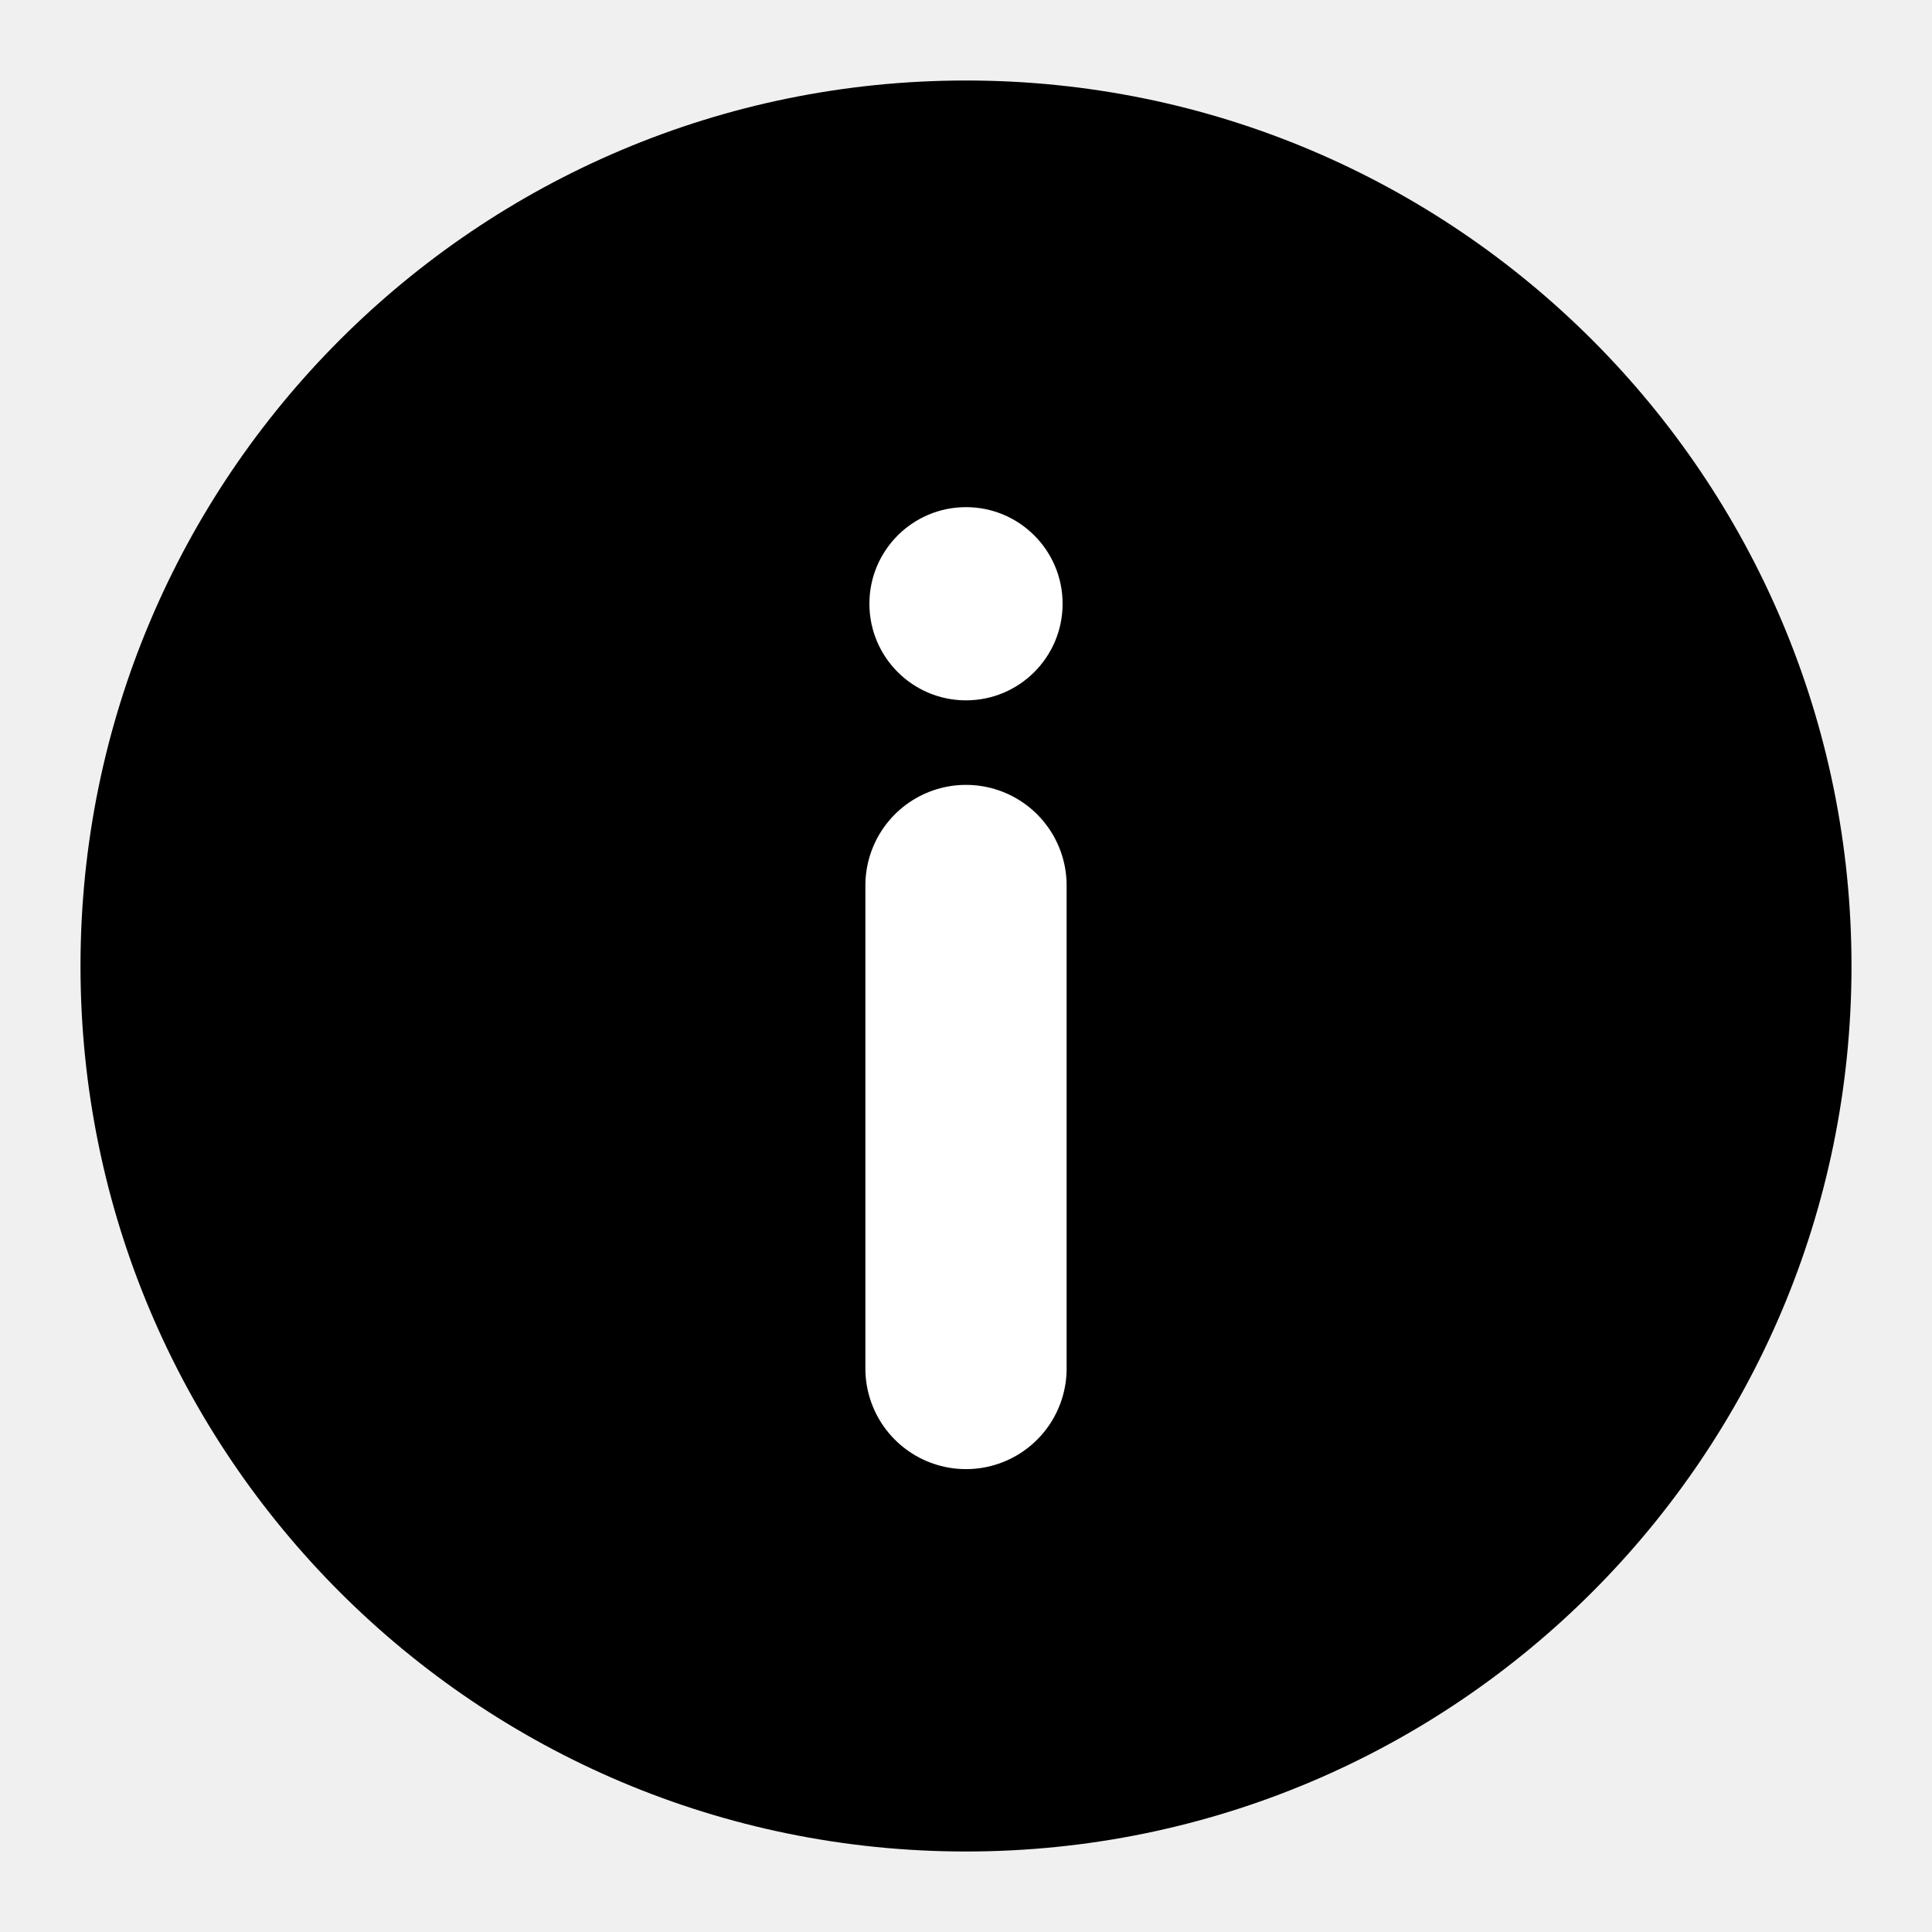
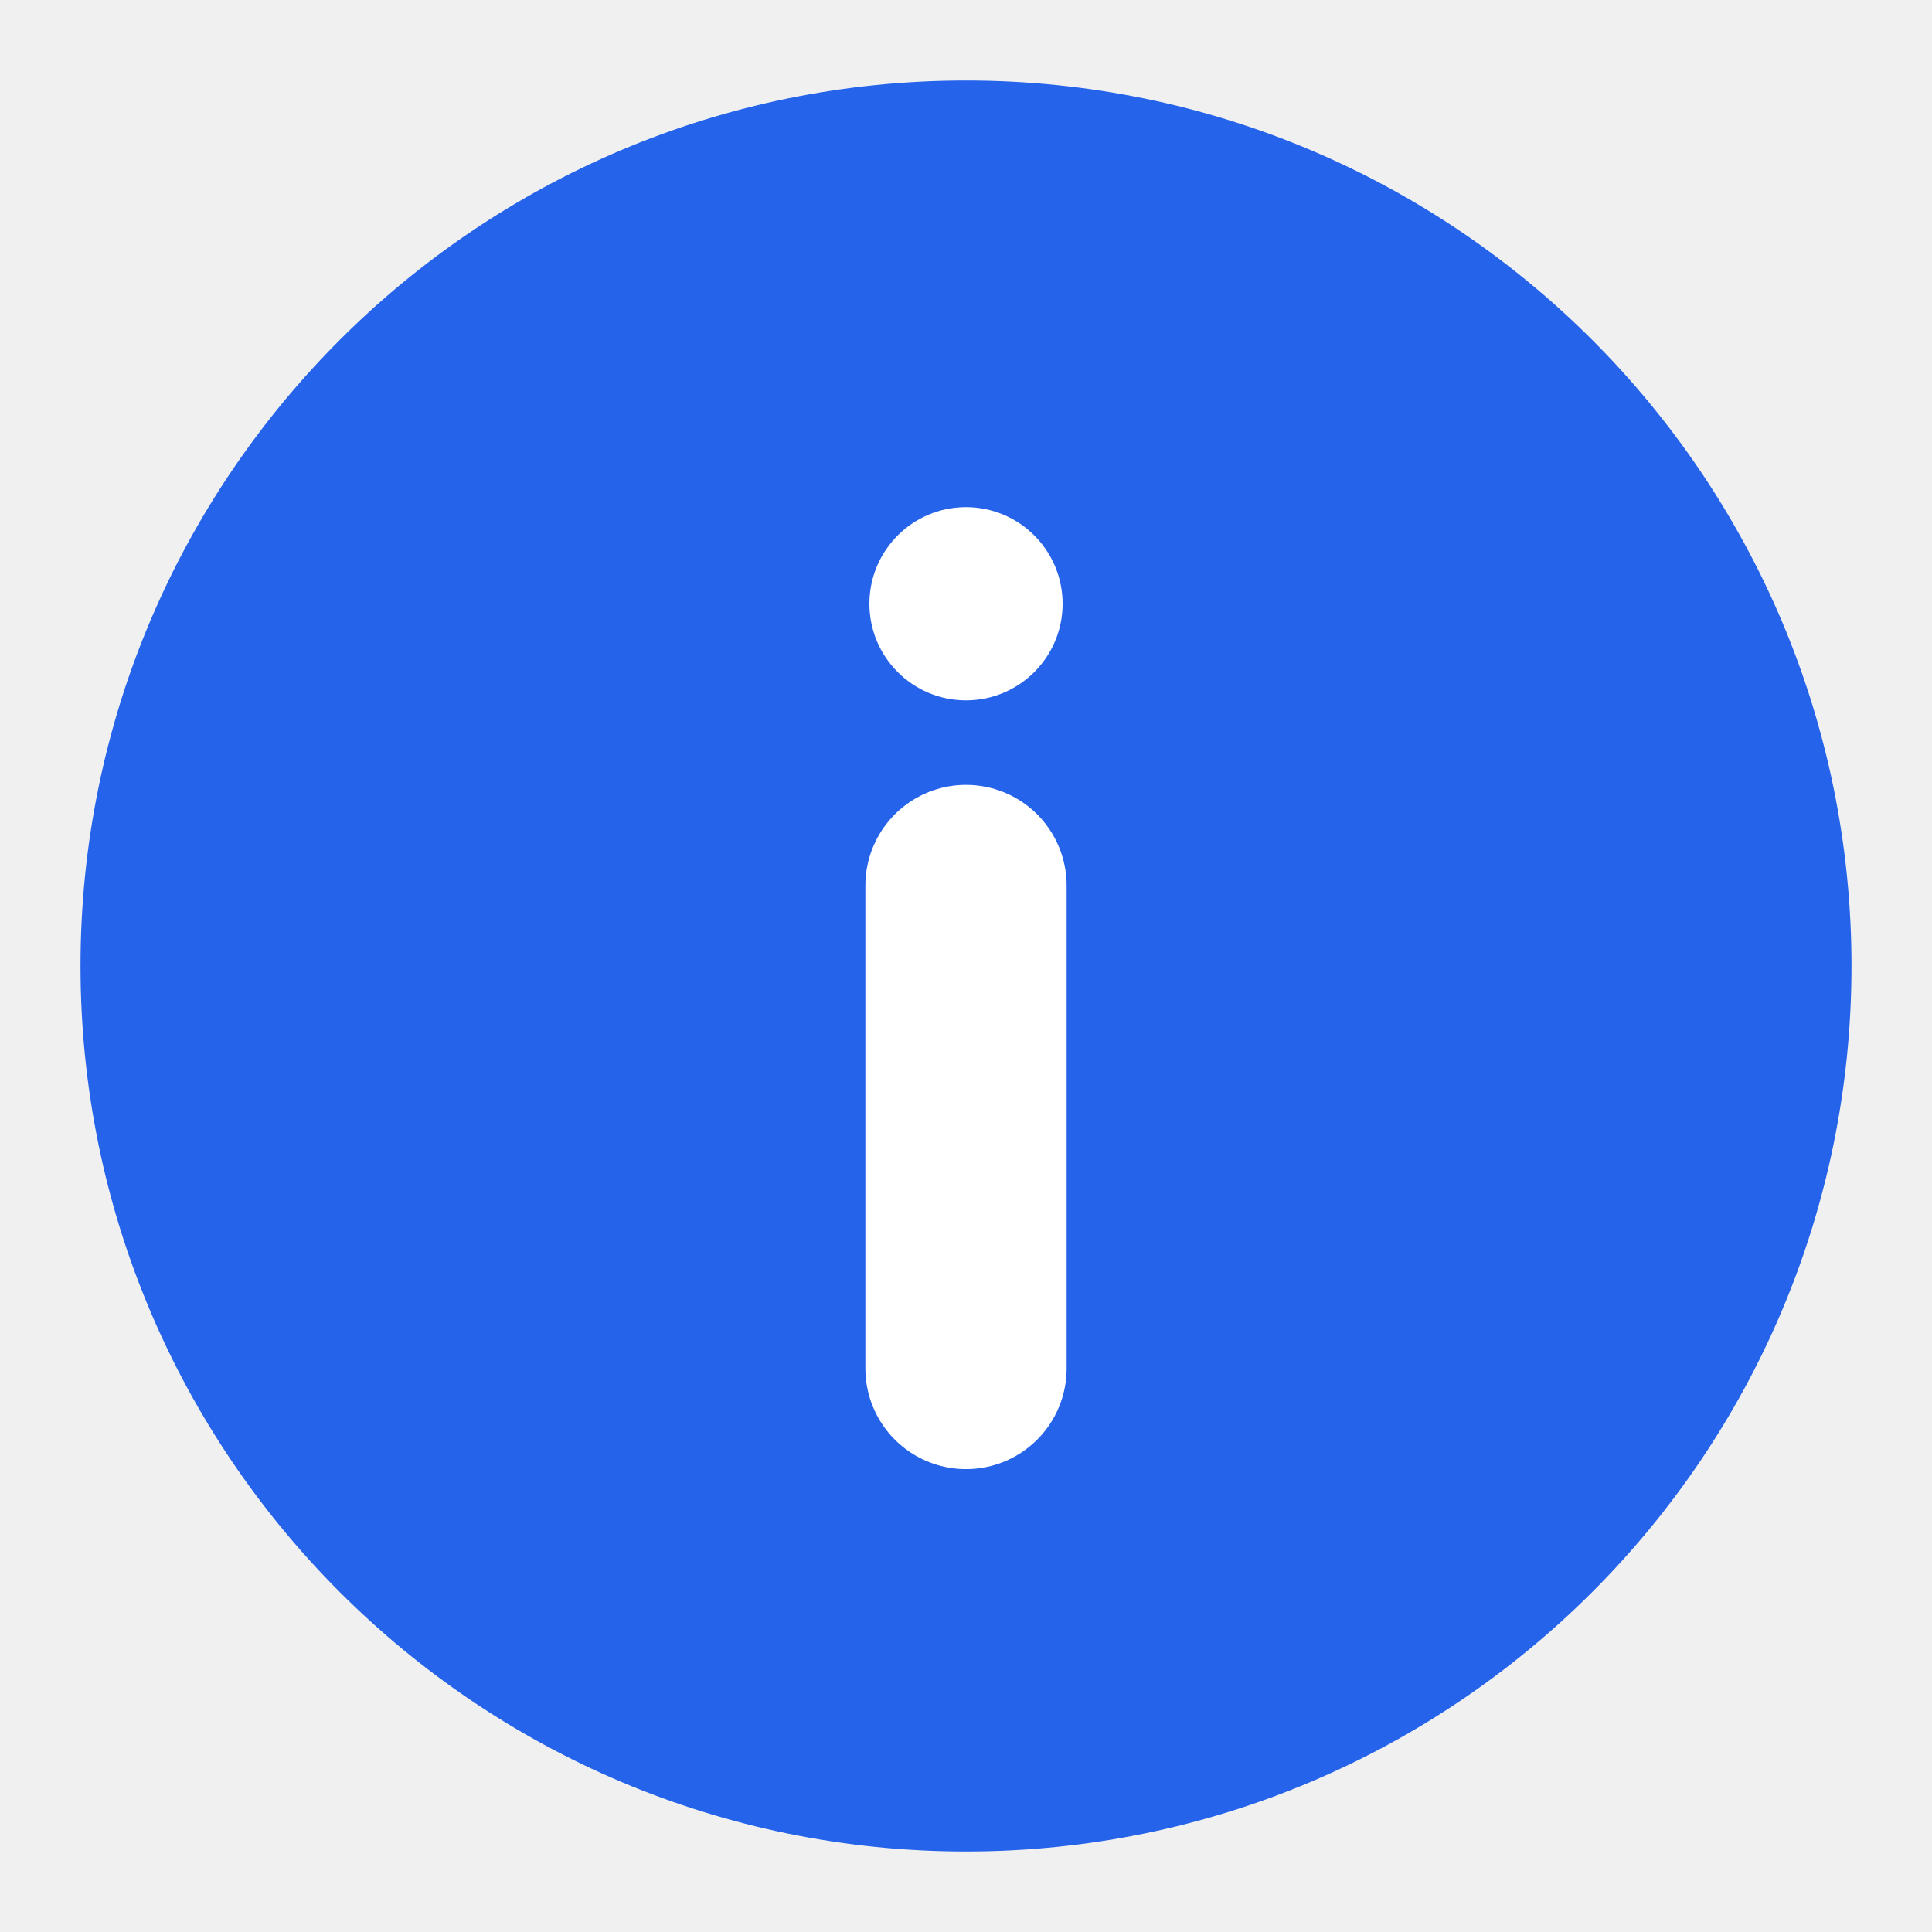
<svg xmlns="http://www.w3.org/2000/svg" viewBox="0 0 24 24">
-   <circle cx="12" cy="12" r="11" fill="currentColor" />
+   <circle cx="12" cy="12" r="11" fill="#2563EB" />
  <line x1="12" y1="11" x2="12" y2="17" stroke="white" stroke-width="2.5" stroke-linecap="round" />
  <circle cx="12" cy="7.5" r="1.2" fill="white" />
</svg>
